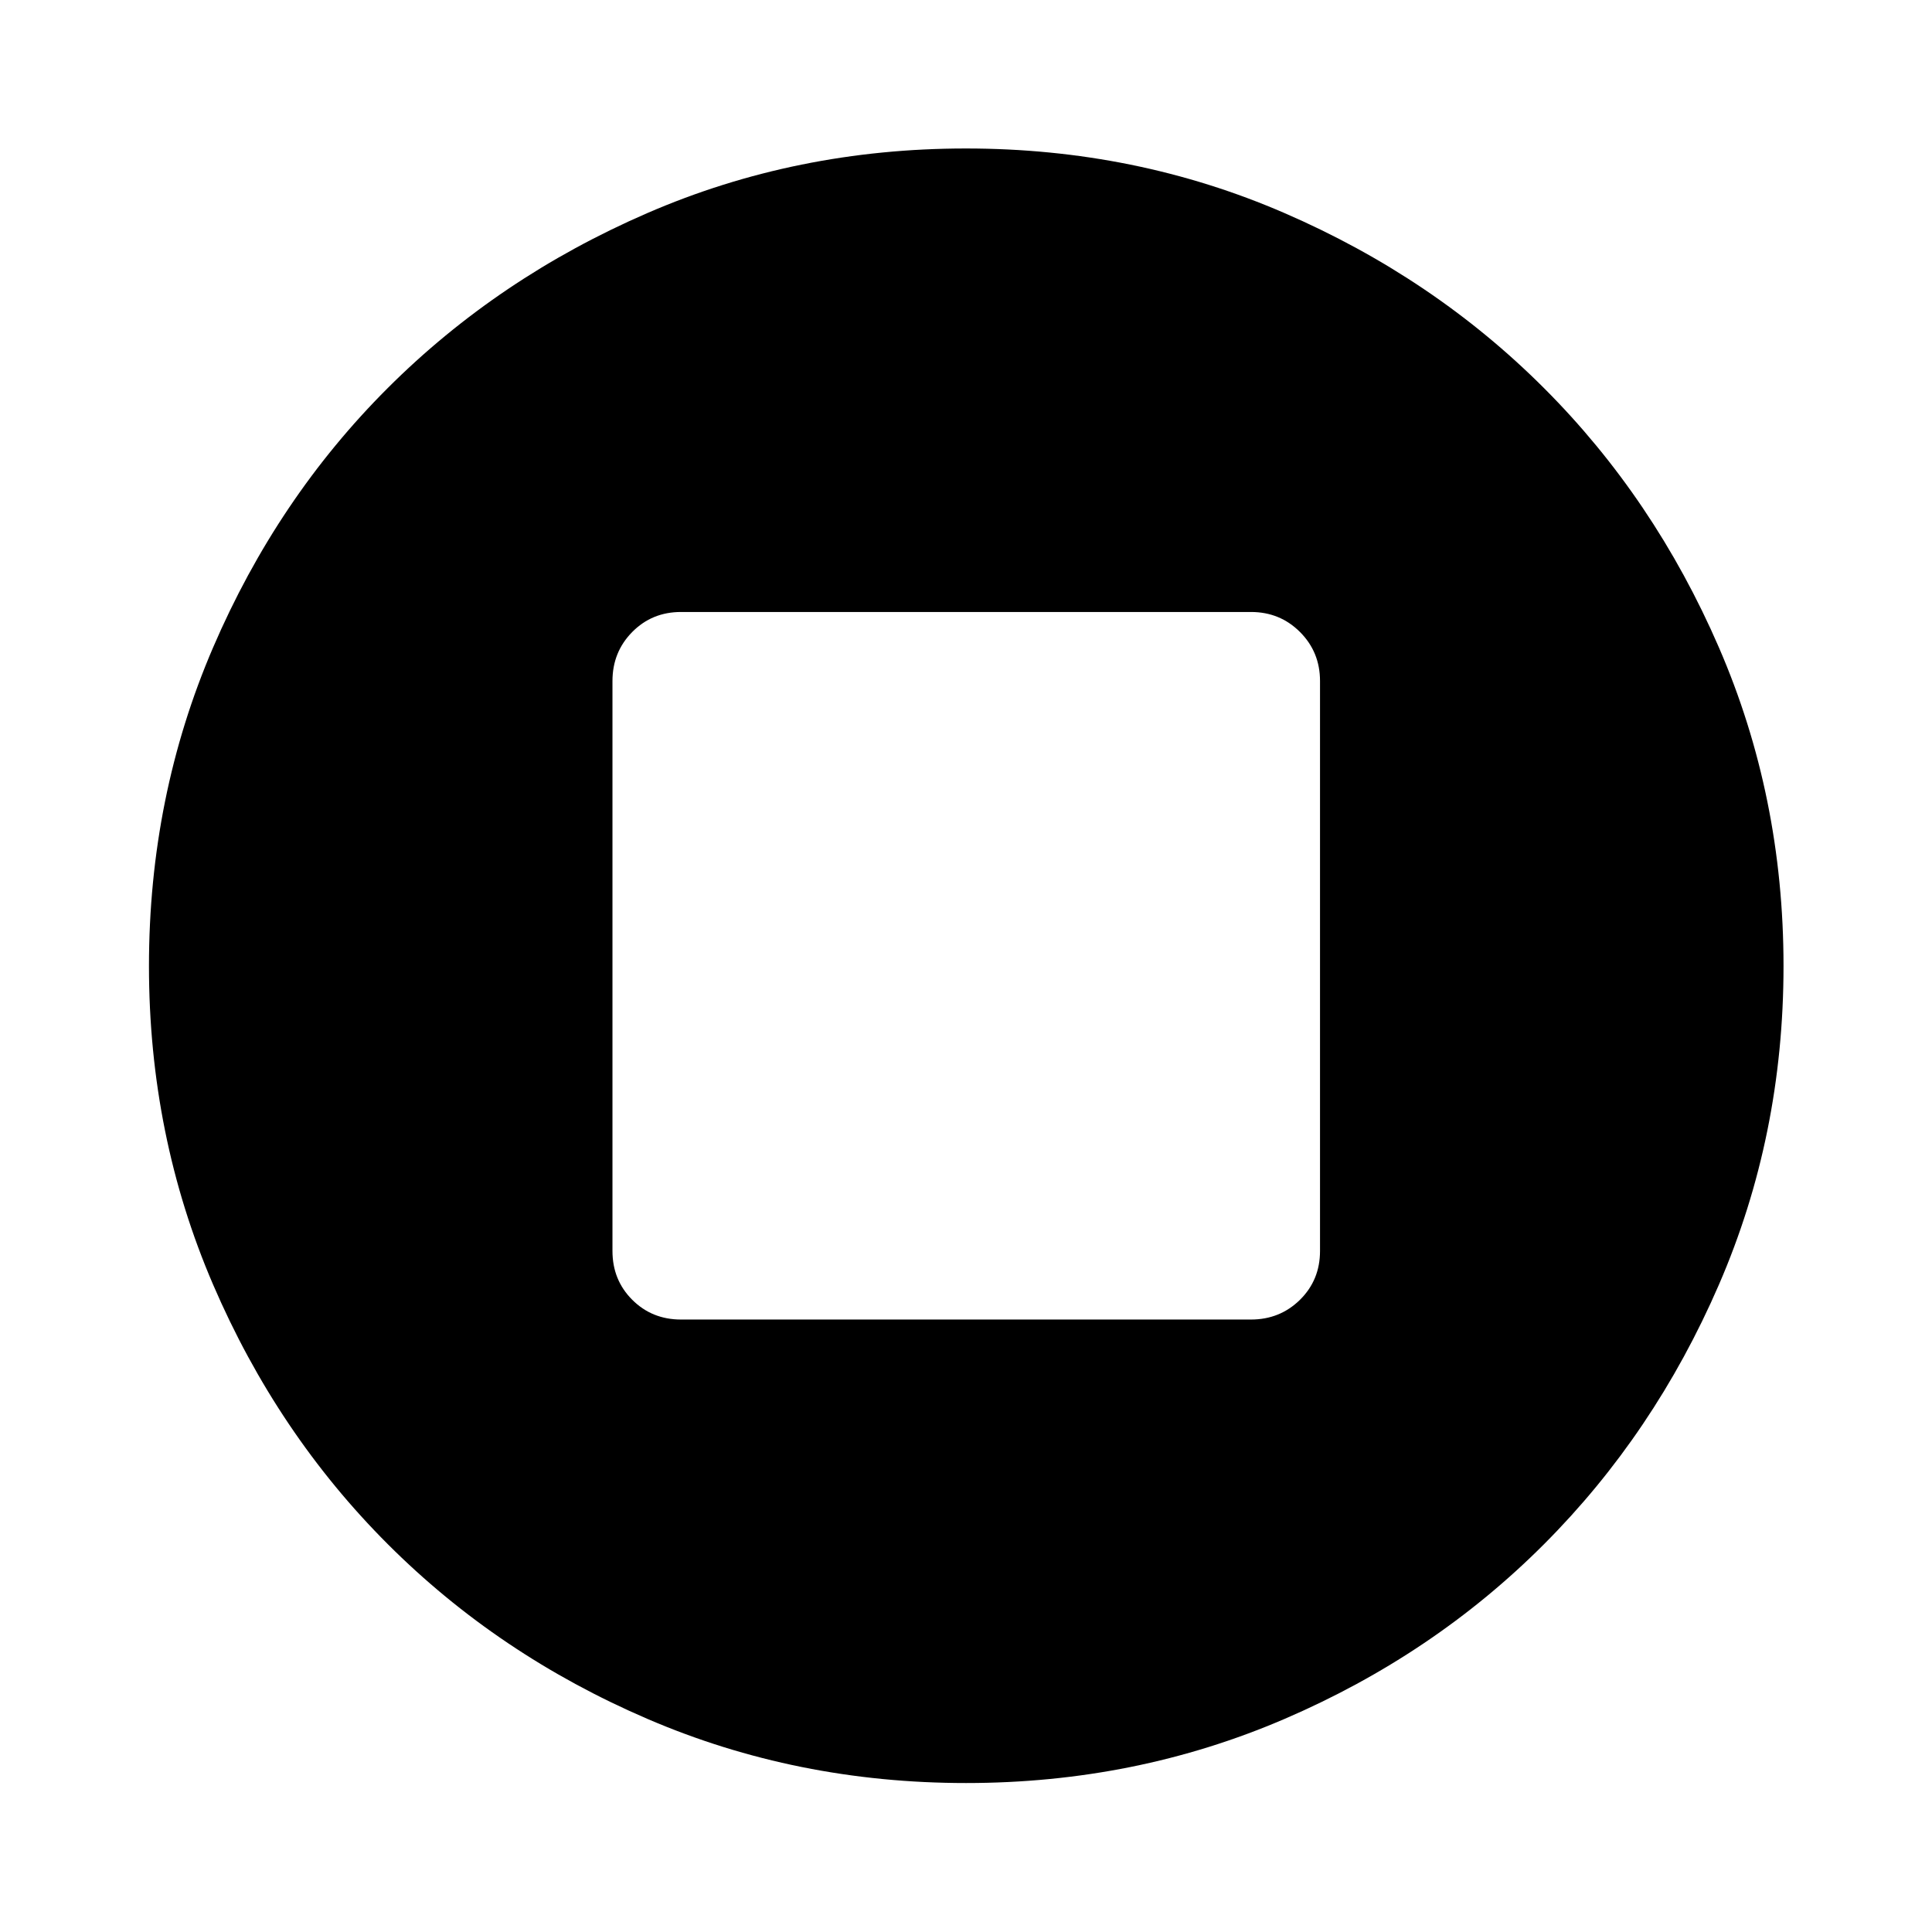
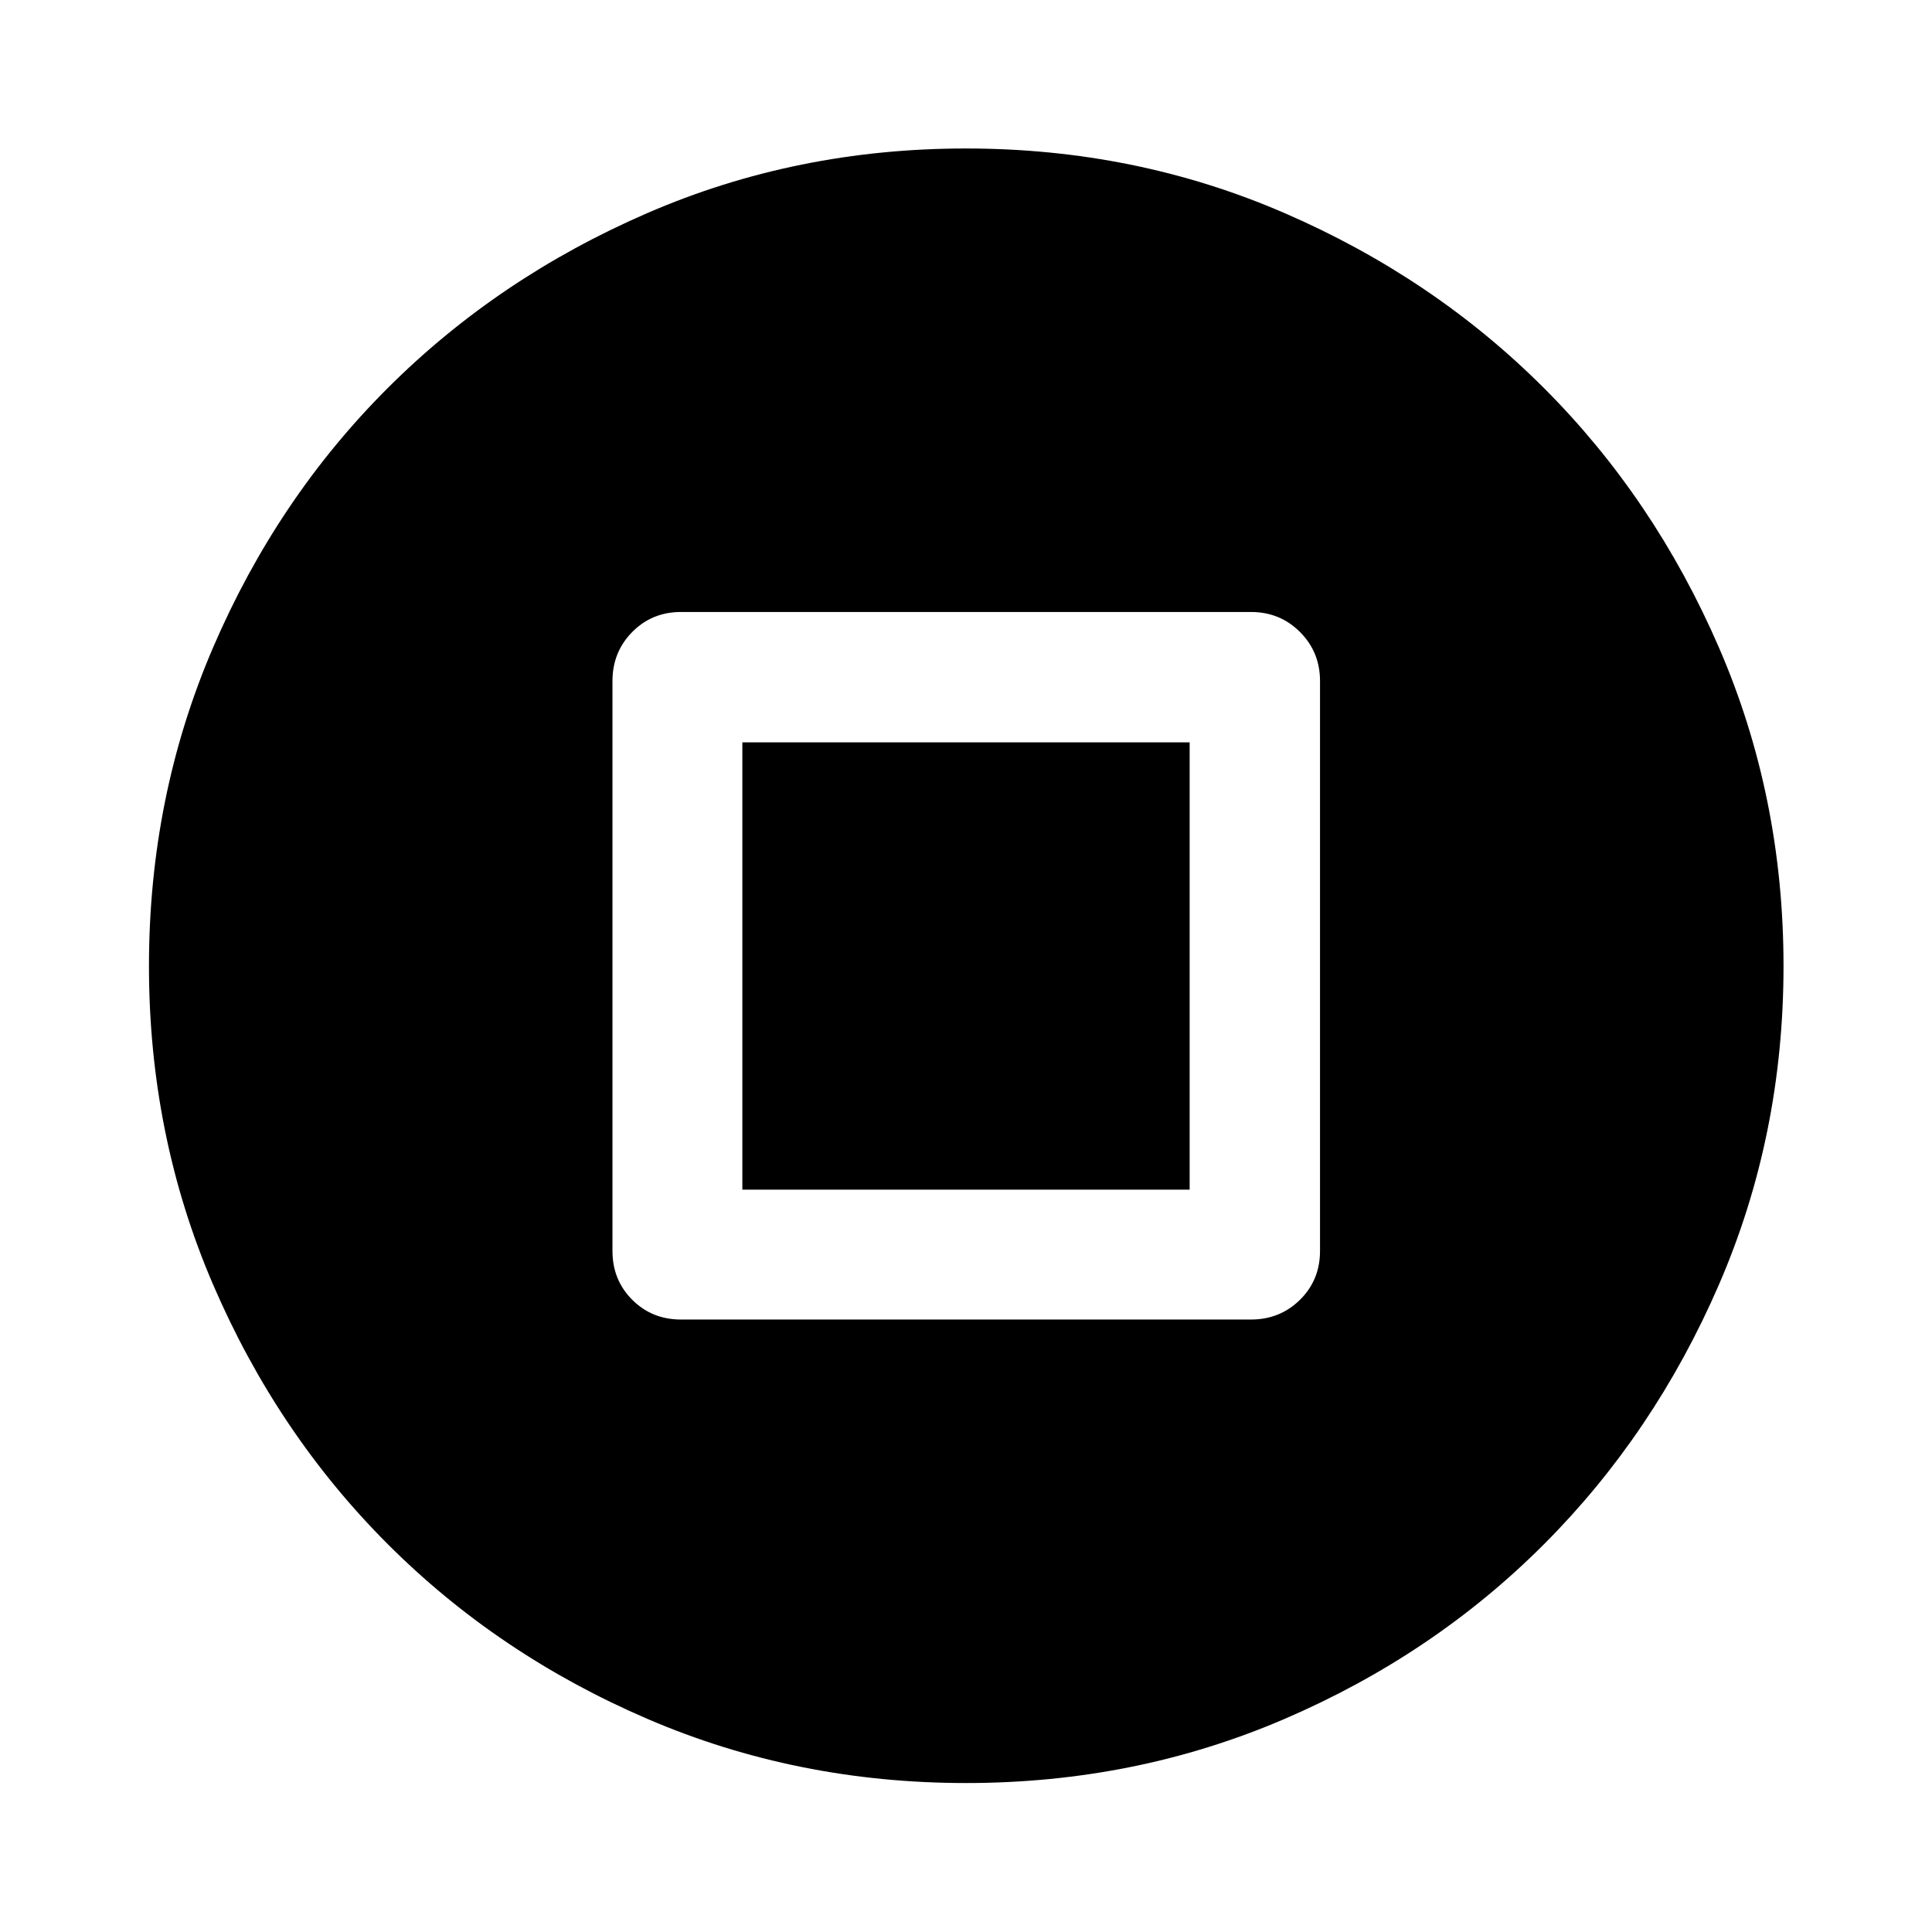
<svg xmlns="http://www.w3.org/2000/svg" viewBox="0 -960 960 960">
-   <path d="M338.39-304.33h283.22q14.39 0 24.35-9.82 9.95-9.82 9.95-24.24v-283.22q0-14.39-9.95-24.35-9.96-9.95-24.35-9.95H338.39q-14.42 0-24.24 9.95-9.82 9.96-9.82 24.35v283.22q0 14.42 9.82 24.24 9.82 9.82 24.24 9.82Zm-16.66 198.45q-74.08-31.86-129.03-86.82-54.96-54.95-86.82-129-31.86-74.04-31.86-158.27t31.86-158.3q31.86-74.08 86.78-128.91 54.92-54.84 128.99-86.94 74.06-32.1 158.32-32.1 84.25 0 158.31 32.1 74.07 32.1 128.9 86.94 54.84 54.83 86.94 128.9 32.1 74.06 32.1 158.31 0 84.26-32.1 158.32-32.1 74.07-86.94 128.99-54.83 54.92-128.88 86.78-74.04 31.86-158.27 31.86t-158.3-31.86Z" />
+   <path d="M321.73-105.88q-74.08-31.86-129.03-86.82-54.96-54.95-86.82-129-31.86-74.04-31.86-158.27t31.86-158.3q31.86-74.08 86.78-128.91 54.92-54.84 128.99-86.94 74.06-32.1 158.32-32.1 84.25 0 158.31 32.1 74.07 32.1 128.9 86.94 54.84 54.83 86.94 128.9 32.1 74.06 32.1 158.31 0 84.26-32.1 158.32-32.1 74.07-86.94 128.99-54.83 54.92-128.88 86.78-74.04 31.86-158.27 31.86t-158.3-31.86Zm16.66-198.45h283.22q14.39 0 24.35-9.82 9.95-9.82 9.95-24.24v-283.22q0-14.39-9.95-24.35-9.96-9.95-24.35-9.95H338.39q-14.42 0-24.24 9.95-9.82 9.96-9.82 24.35v283.22q0 14.42 9.82 24.24 9.82 9.82 24.24 9.82Zm30.48-64.54v-222.26h222.26v222.26H368.87Z" />
</svg>
